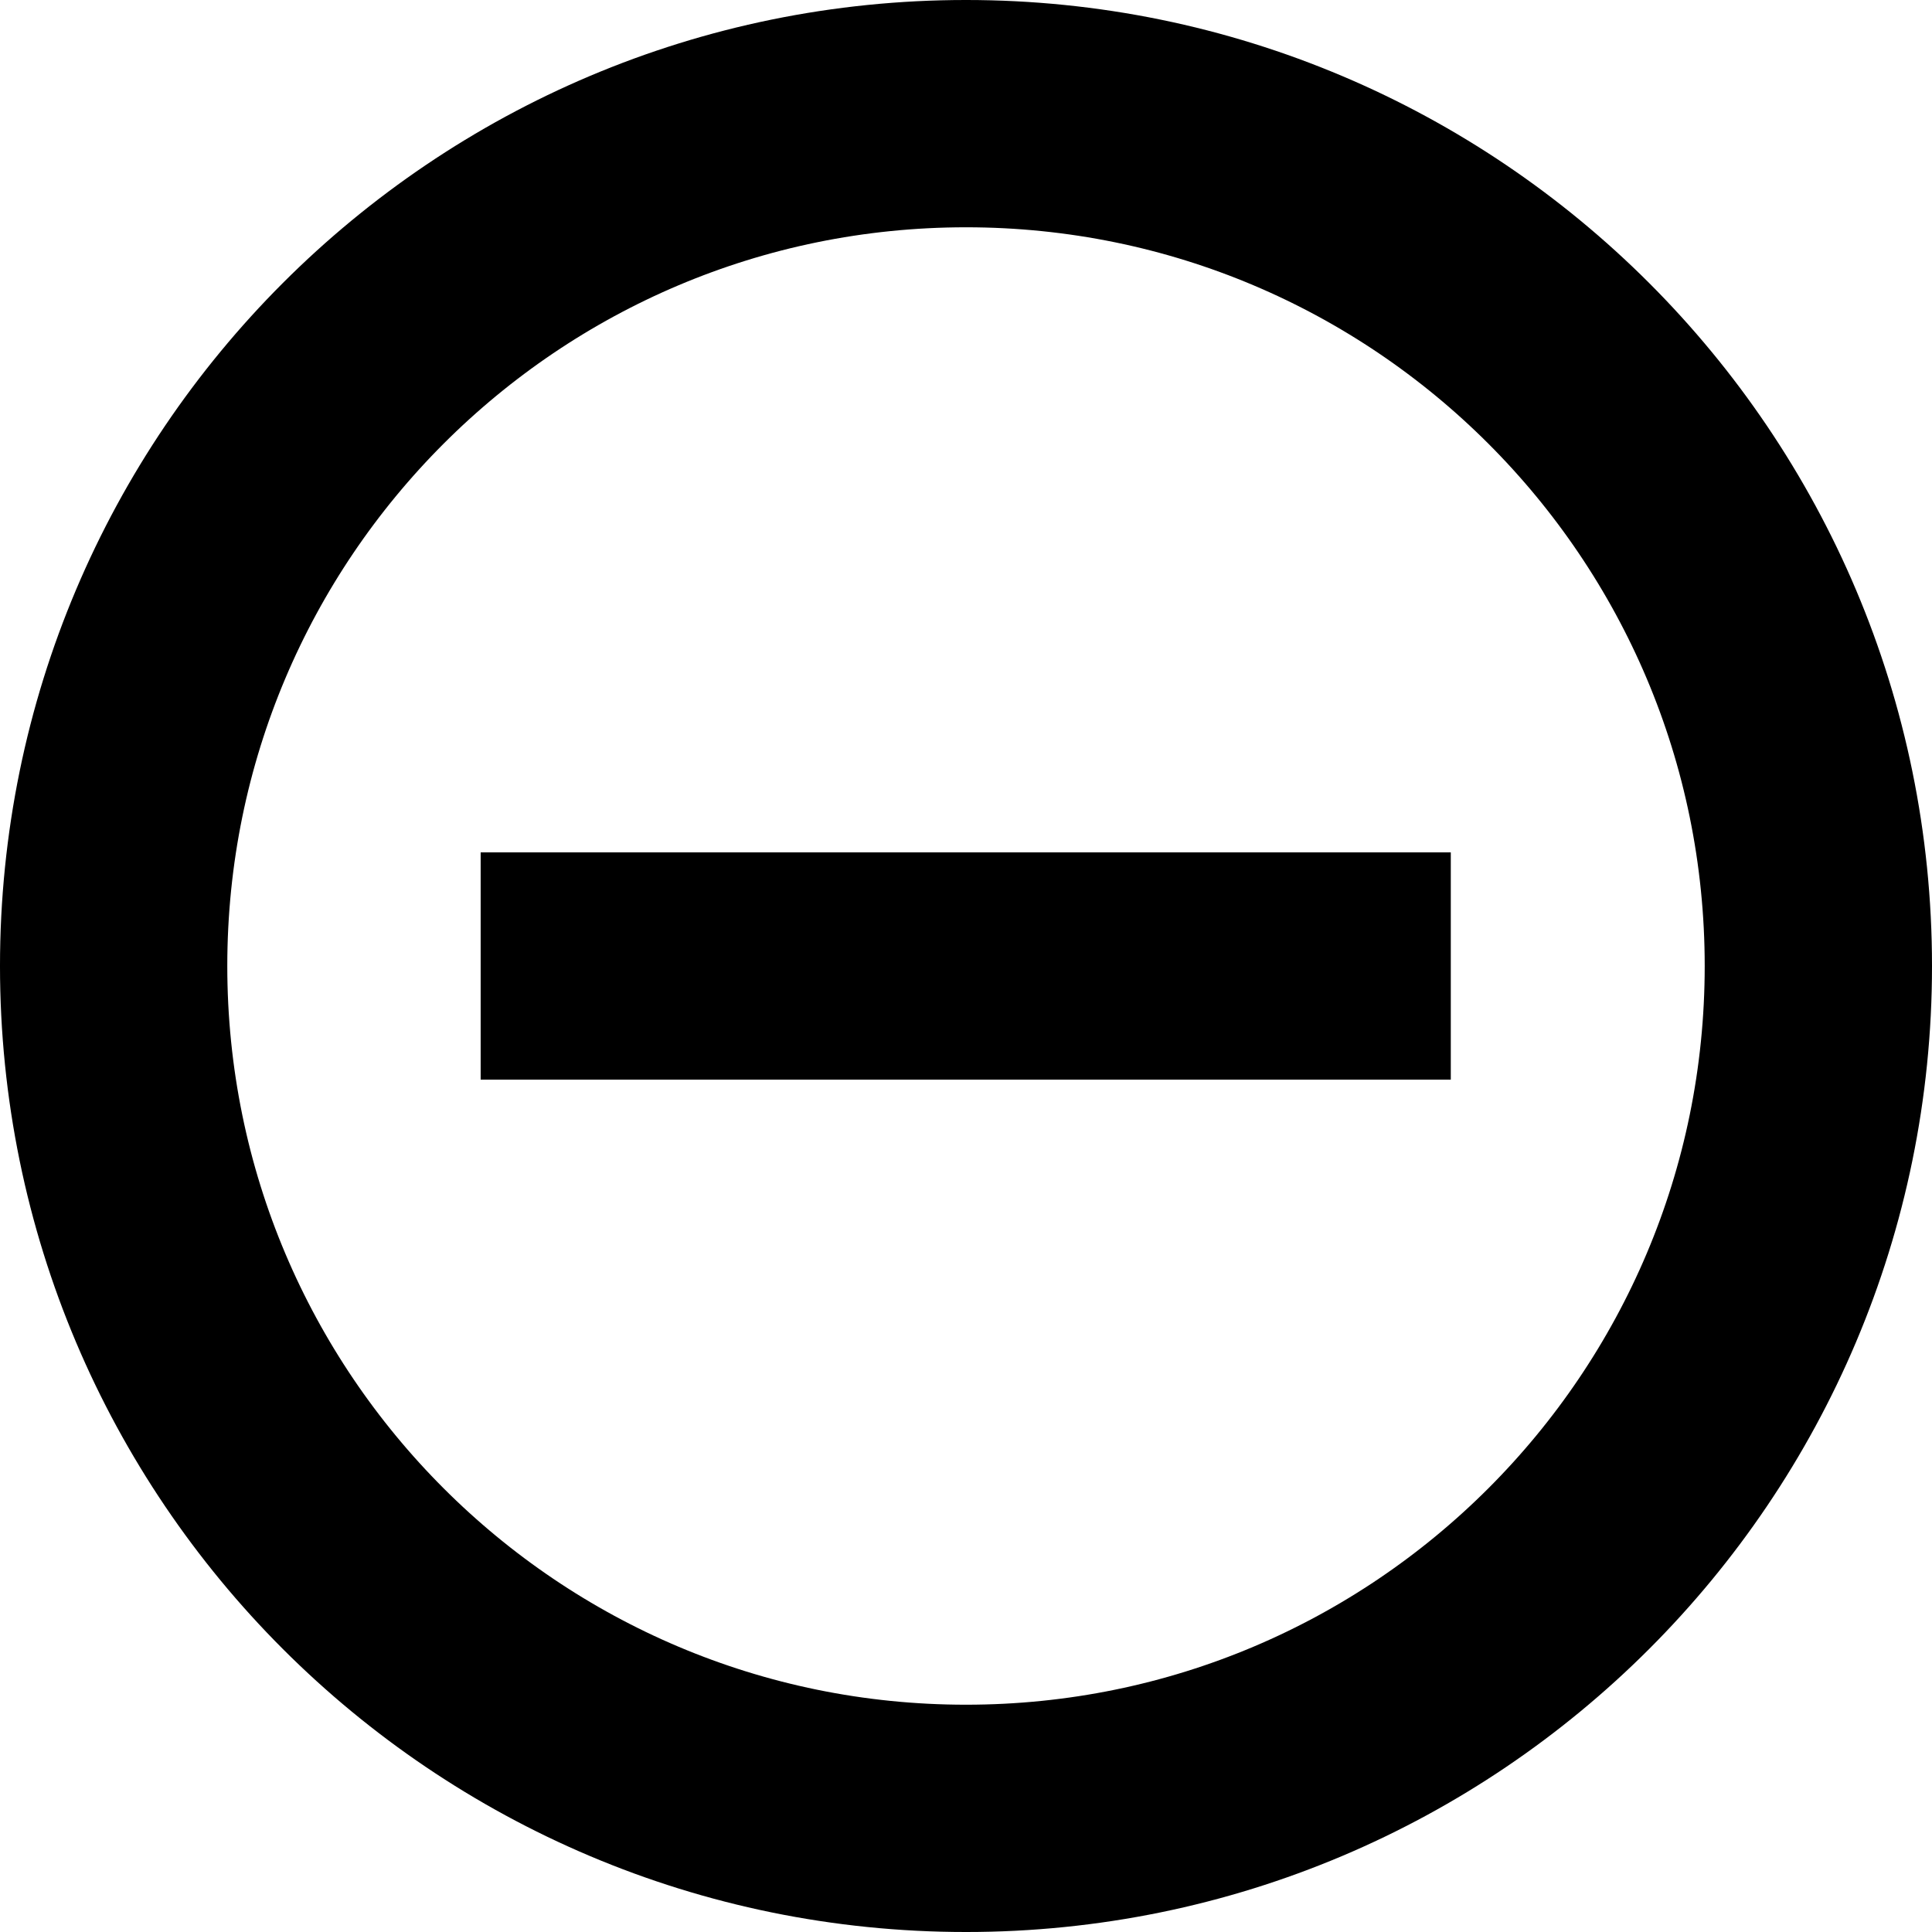
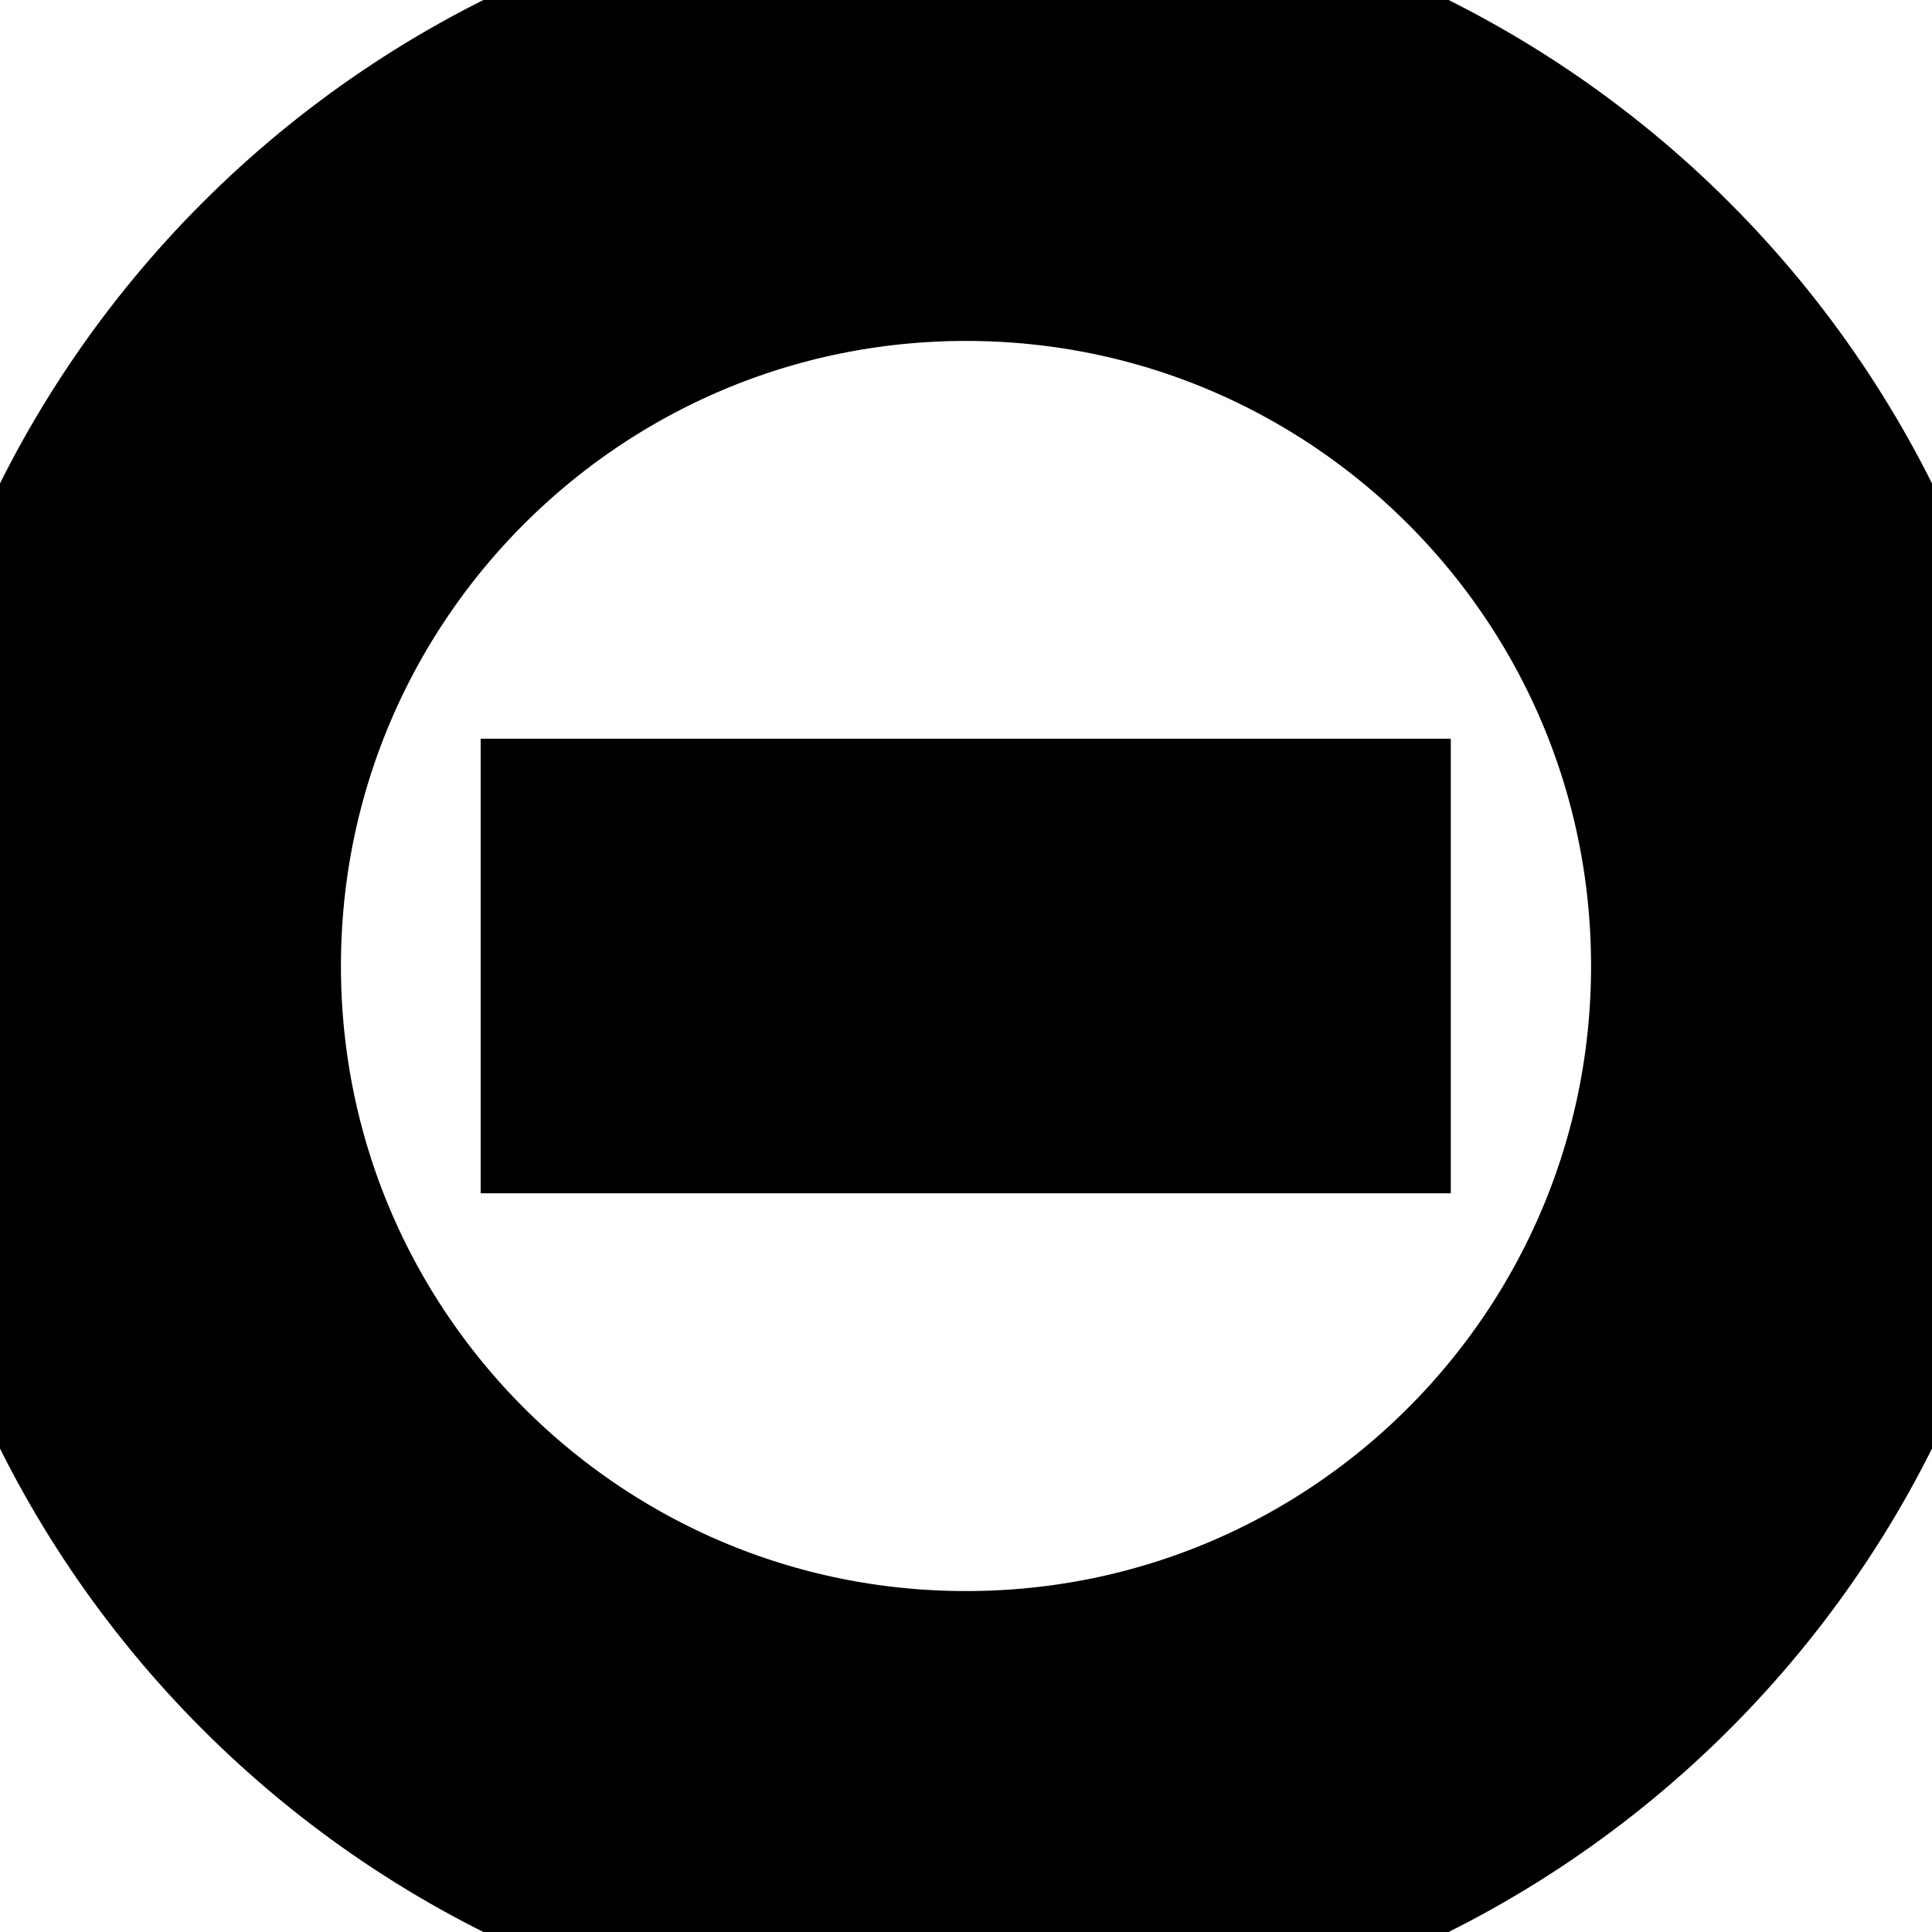
<svg xmlns="http://www.w3.org/2000/svg" width="56.1mm" height="56.1mm" viewBox="-101.23 -101.23 1763.46 1763.46" xml:space="preserve" overflow="hidden">
  <g transform="translate(-1170 -328)">
-     <path d="M1172.5 1108.5C1172.5 678.822 1520.82 330.5 1950.5 330.5 2380.18 330.5 2728.5 678.822 2728.5 1108.5 2728.5 1538.18 2380.18 1886.5 1950.5 1886.5 1520.82 1886.5 1172.5 1538.18 1172.5 1108.5Z" stroke="#000000" stroke-width="6.6mm" vector-effect="non-scaling-stroke" stroke-miterlimit="8" fill="none" fill-rule="evenodd" />
-     <path d="M1507.5 1108.5 2393 1108.5" stroke="#000000" stroke-width="6.6mm" vector-effect="non-scaling-stroke" stroke-miterlimit="8" fill="none" fill-rule="evenodd" />
+     <path d="M1172.5 1108.5C1172.5 678.822 1520.82 330.5 1950.5 330.5 2380.18 330.5 2728.5 678.822 2728.5 1108.5 2728.5 1538.18 2380.18 1886.5 1950.5 1886.5 1520.82 1886.5 1172.5 1538.18 1172.5 1108.5Z" stroke="#000000" stroke-width="13.2mm" vector-effect="non-scaling-stroke" stroke-miterlimit="8" fill="none" fill-rule="evenodd" />
+     <path d="M1507.5 1108.5 2393 1108.5" stroke="#000000" stroke-width="13.2mm" vector-effect="non-scaling-stroke" stroke-miterlimit="8" fill="none" fill-rule="evenodd" />
  </g>
</svg>
